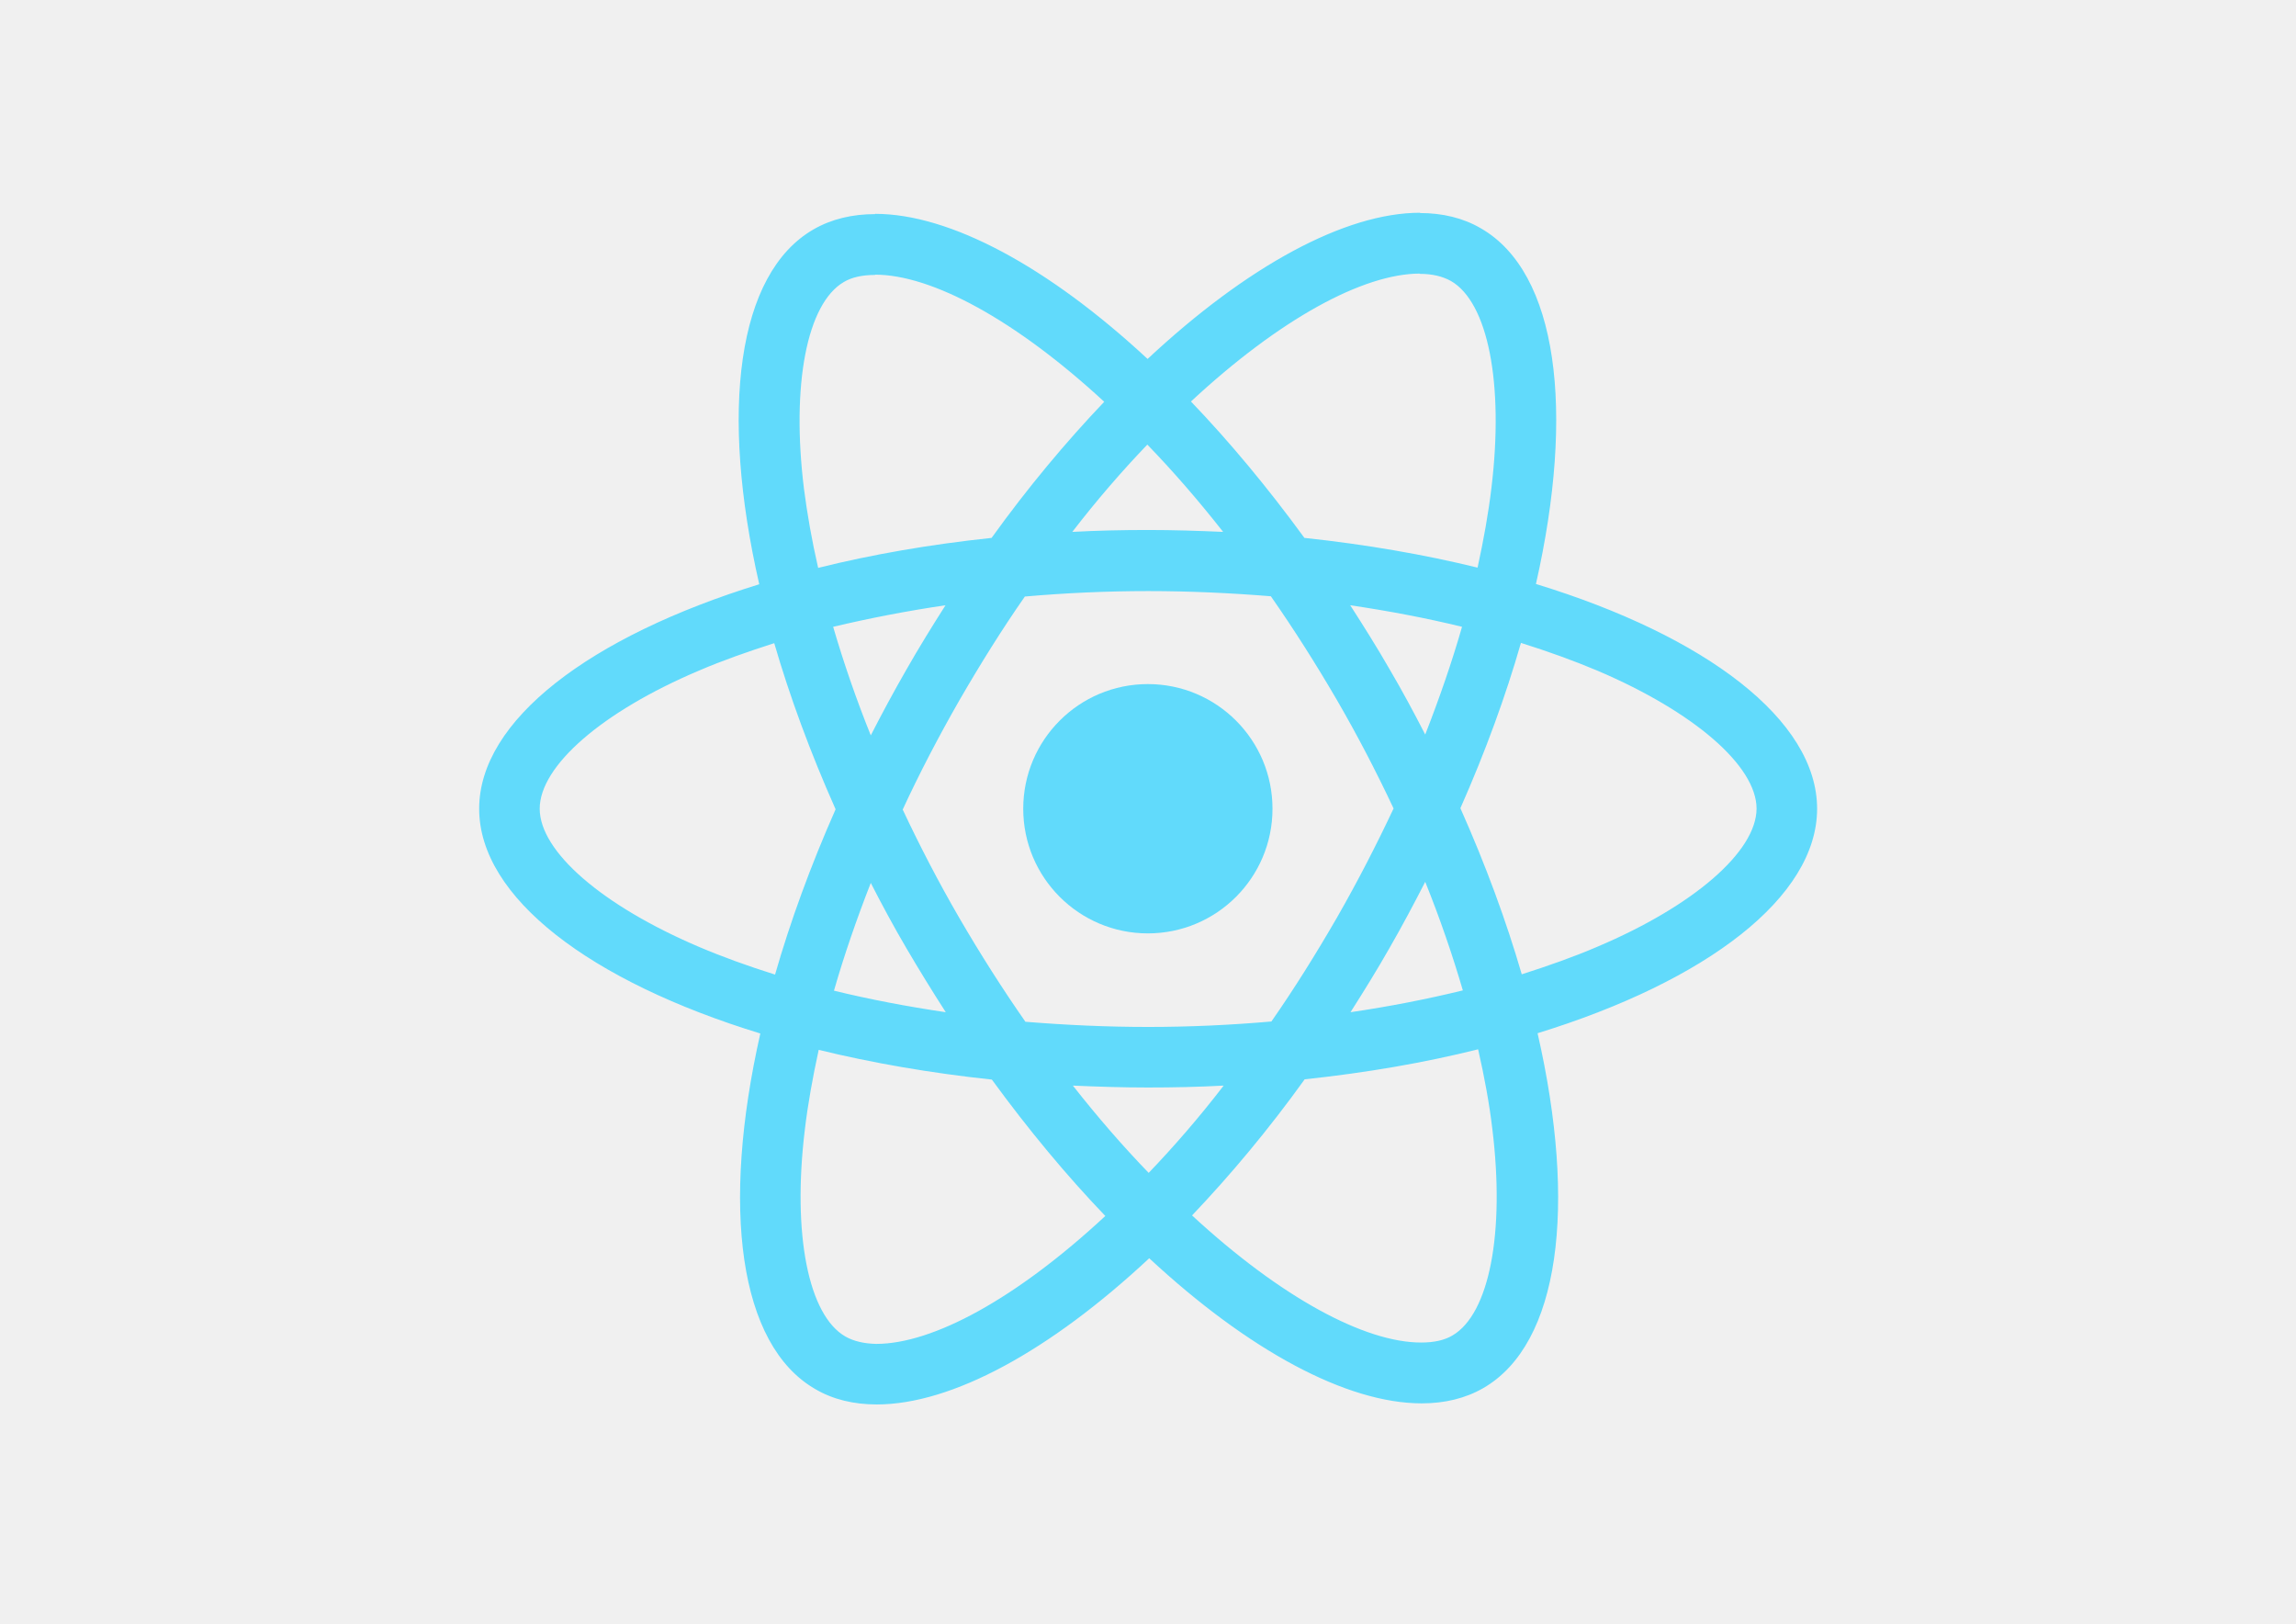
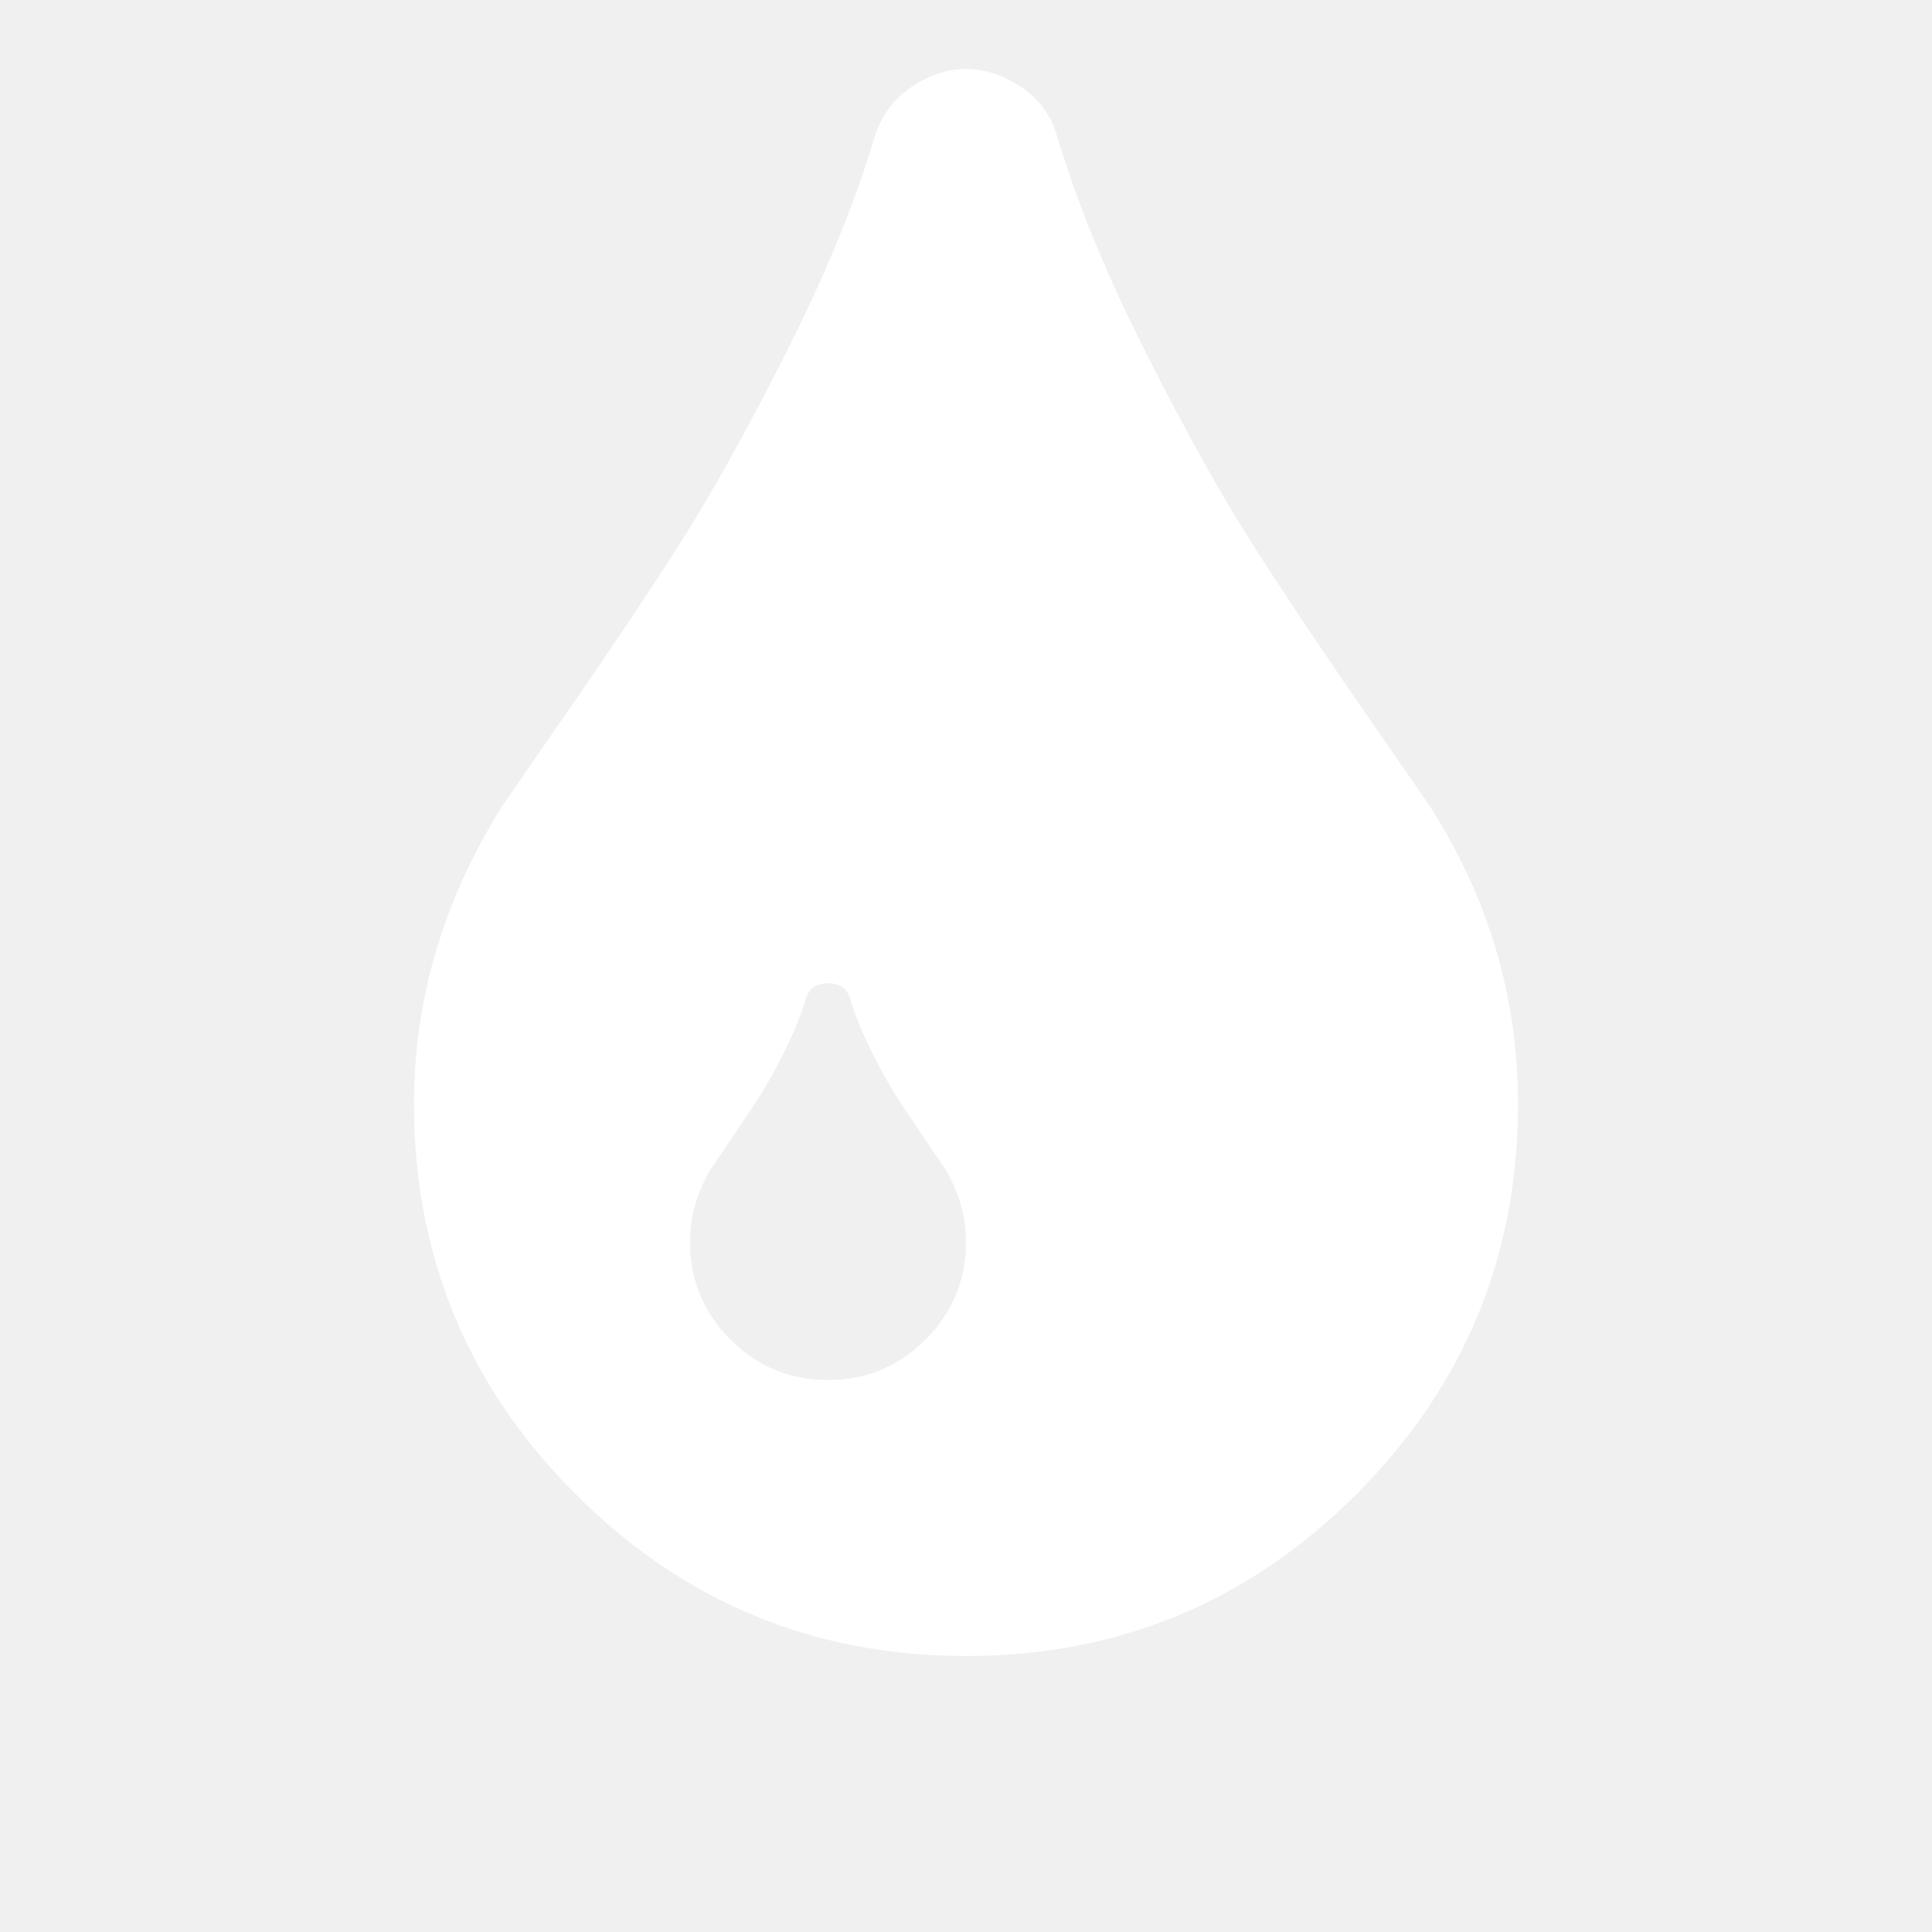
- <svg xmlns="http://www.w3.org/2000/svg" viewBox="0 0 841.9 595.3">
-   <g fill="#61DAFB">
-     <path d="M666.3 296.5c0-32.5-40.7-63.3-103.1-82.4 14.4-63.6 8-114.2-20.2-130.4-6.5-3.8-14.1-5.6-22.4-5.6v22.3c4.6 0 8.3.9 11.4 2.6 13.6 7.8 19.5 37.5 14.9 75.7-1.1 9.4-2.9 19.3-5.1 29.4-19.6-4.8-41-8.5-63.5-10.9-13.5-18.5-27.5-35.3-41.6-50 32.6-30.3 63.2-46.9 84-46.9V78c-27.5 0-63.5 19.6-99.9 53.6-36.4-33.8-72.4-53.2-99.9-53.2v22.3c20.7 0 51.4 16.5 84 46.6-14 14.7-28 31.4-41.3 49.9-22.6 2.4-44 6.1-63.6 11-2.3-10-4-19.7-5.2-29-4.7-38.2 1.1-67.9 14.6-75.8 3-1.8 6.9-2.6 11.5-2.6V78.5c-8.4 0-16 1.8-22.6 5.6-28.1 16.2-34.4 66.7-19.9 130.1-62.2 19.2-102.7 49.9-102.7 82.3 0 32.5 40.7 63.3 103.1 82.4-14.4 63.6-8 114.2 20.2 130.4 6.5 3.8 14.1 5.6 22.5 5.6 27.5 0 63.5-19.6 99.9-53.6 36.4 33.8 72.4 53.2 99.9 53.2 8.4 0 16-1.8 22.6-5.6 28.1-16.2 34.4-66.7 19.9-130.1 62-19.1 102.5-49.9 102.5-82.3zm-130.2-66.7c-3.7 12.9-8.3 26.2-13.5 39.5-4.1-8-8.4-16-13.1-24-4.6-8-9.5-15.8-14.4-23.4 14.2 2.1 27.9 4.7 41 7.9zm-45.8 106.5c-7.8 13.5-15.8 26.3-24.1 38.2-14.9 1.3-30 2-45.2 2-15.1 0-30.2-.7-45-1.9-8.3-11.9-16.4-24.6-24.2-38-7.6-13.1-14.5-26.4-20.8-39.8 6.2-13.4 13.2-26.8 20.7-39.9 7.8-13.5 15.8-26.3 24.1-38.2 14.9-1.3 30-2 45.2-2 15.1 0 30.2.7 45 1.9 8.3 11.9 16.4 24.6 24.2 38 7.6 13.1 14.5 26.4 20.8 39.8-6.3 13.4-13.2 26.8-20.7 39.9zm32.3-13c5.4 13.4 10 26.8 13.8 39.8-13.1 3.2-26.9 5.9-41.2 8 4.9-7.7 9.8-15.6 14.4-23.7 4.6-8 8.9-16.1 13-24.1zM421.2 430c-9.3-9.6-18.6-20.3-27.8-32 9 .4 18.2.7 27.5.7 9.4 0 18.7-.2 27.8-.7-9 11.7-18.3 22.4-27.5 32zm-74.4-58.9c-14.2-2.1-27.9-4.7-41-7.9 3.7-12.9 8.3-26.2 13.5-39.5 4.1 8 8.4 16 13.1 24 4.7 8 9.5 15.8 14.4 23.4zM420.7 163c9.3 9.6 18.6 20.3 27.8 32-9-.4-18.2-.7-27.5-.7-9.4 0-18.7.2-27.8.7 9-11.7 18.3-22.4 27.5-32zm-74 58.9c-4.9 7.7-9.8 15.6-14.4 23.7-4.6 8-8.9 16-13 24-5.4-13.4-10-26.8-13.8-39.8 13.1-3.1 26.9-5.8 41.2-7.9zm-90.5 125.2c-35.4-15.1-58.3-34.9-58.3-50.6 0-15.7 22.9-35.6 58.3-50.6 8.6-3.7 18-7 27.7-10.1 5.7 19.6 13.2 40 22.5 60.9-9.2 20.8-16.6 41.1-22.2 60.6-9.9-3.1-19.3-6.5-28-10.2zM310 490c-13.6-7.8-19.5-37.5-14.9-75.7 1.1-9.4 2.9-19.3 5.1-29.4 19.6 4.8 41 8.5 63.5 10.9 13.5 18.5 27.5 35.3 41.6 50-32.6 30.3-63.2 46.9-84 46.9-4.5-.1-8.3-1-11.3-2.7zm237.2-76.2c4.7 38.2-1.1 67.9-14.6 75.8-3 1.8-6.9 2.6-11.5 2.6-20.7 0-51.4-16.5-84-46.6 14-14.7 28-31.4 41.3-49.9 22.6-2.4 44-6.1 63.6-11 2.3 10.1 4.1 19.8 5.2 29.1zm38.5-66.7c-8.6 3.7-18 7-27.7 10.1-5.7-19.6-13.2-40-22.5-60.9 9.2-20.8 16.6-41.1 22.2-60.6 9.9 3.1 19.3 6.5 28.1 10.2 35.4 15.1 58.3 34.9 58.3 50.6-.1 15.7-23 35.6-58.4 50.6zM320.8 78.4z" />
-     <circle cx="420.9" cy="296.5" r="45.7" />
-     <path d="M520.5 78.1z" />
-   </g>
+ <svg xmlns="http://www.w3.org/2000/svg" width="1792" height="1792" viewBox="0 0 1792 1792">
+   <path d="M896 1152q0-36-20-69-1-1-15.5-22.5t-25.5-38-25-44-21-50.5q-4-16-21-16t-21 16q-7 23-21 50.5t-25 44-25.5 38-15.5 22.5q-20 33-20 69 0 53 37.5 90.5t90.5 37.5 90.5-37.5 37.5-90.5zm512-128q0 212-150 362t-362 150-362-150-150-362q0-145 81-275 6-9 62.5-90.5t101-151 99.5-178 83-201.5q9-30 34-47t51-17 51.5 17 33.5 47q28 93 83 201.5t99.5 178 101 151 62.5 90.5q81 127 81 275z" fill="#fff" />
</svg>
